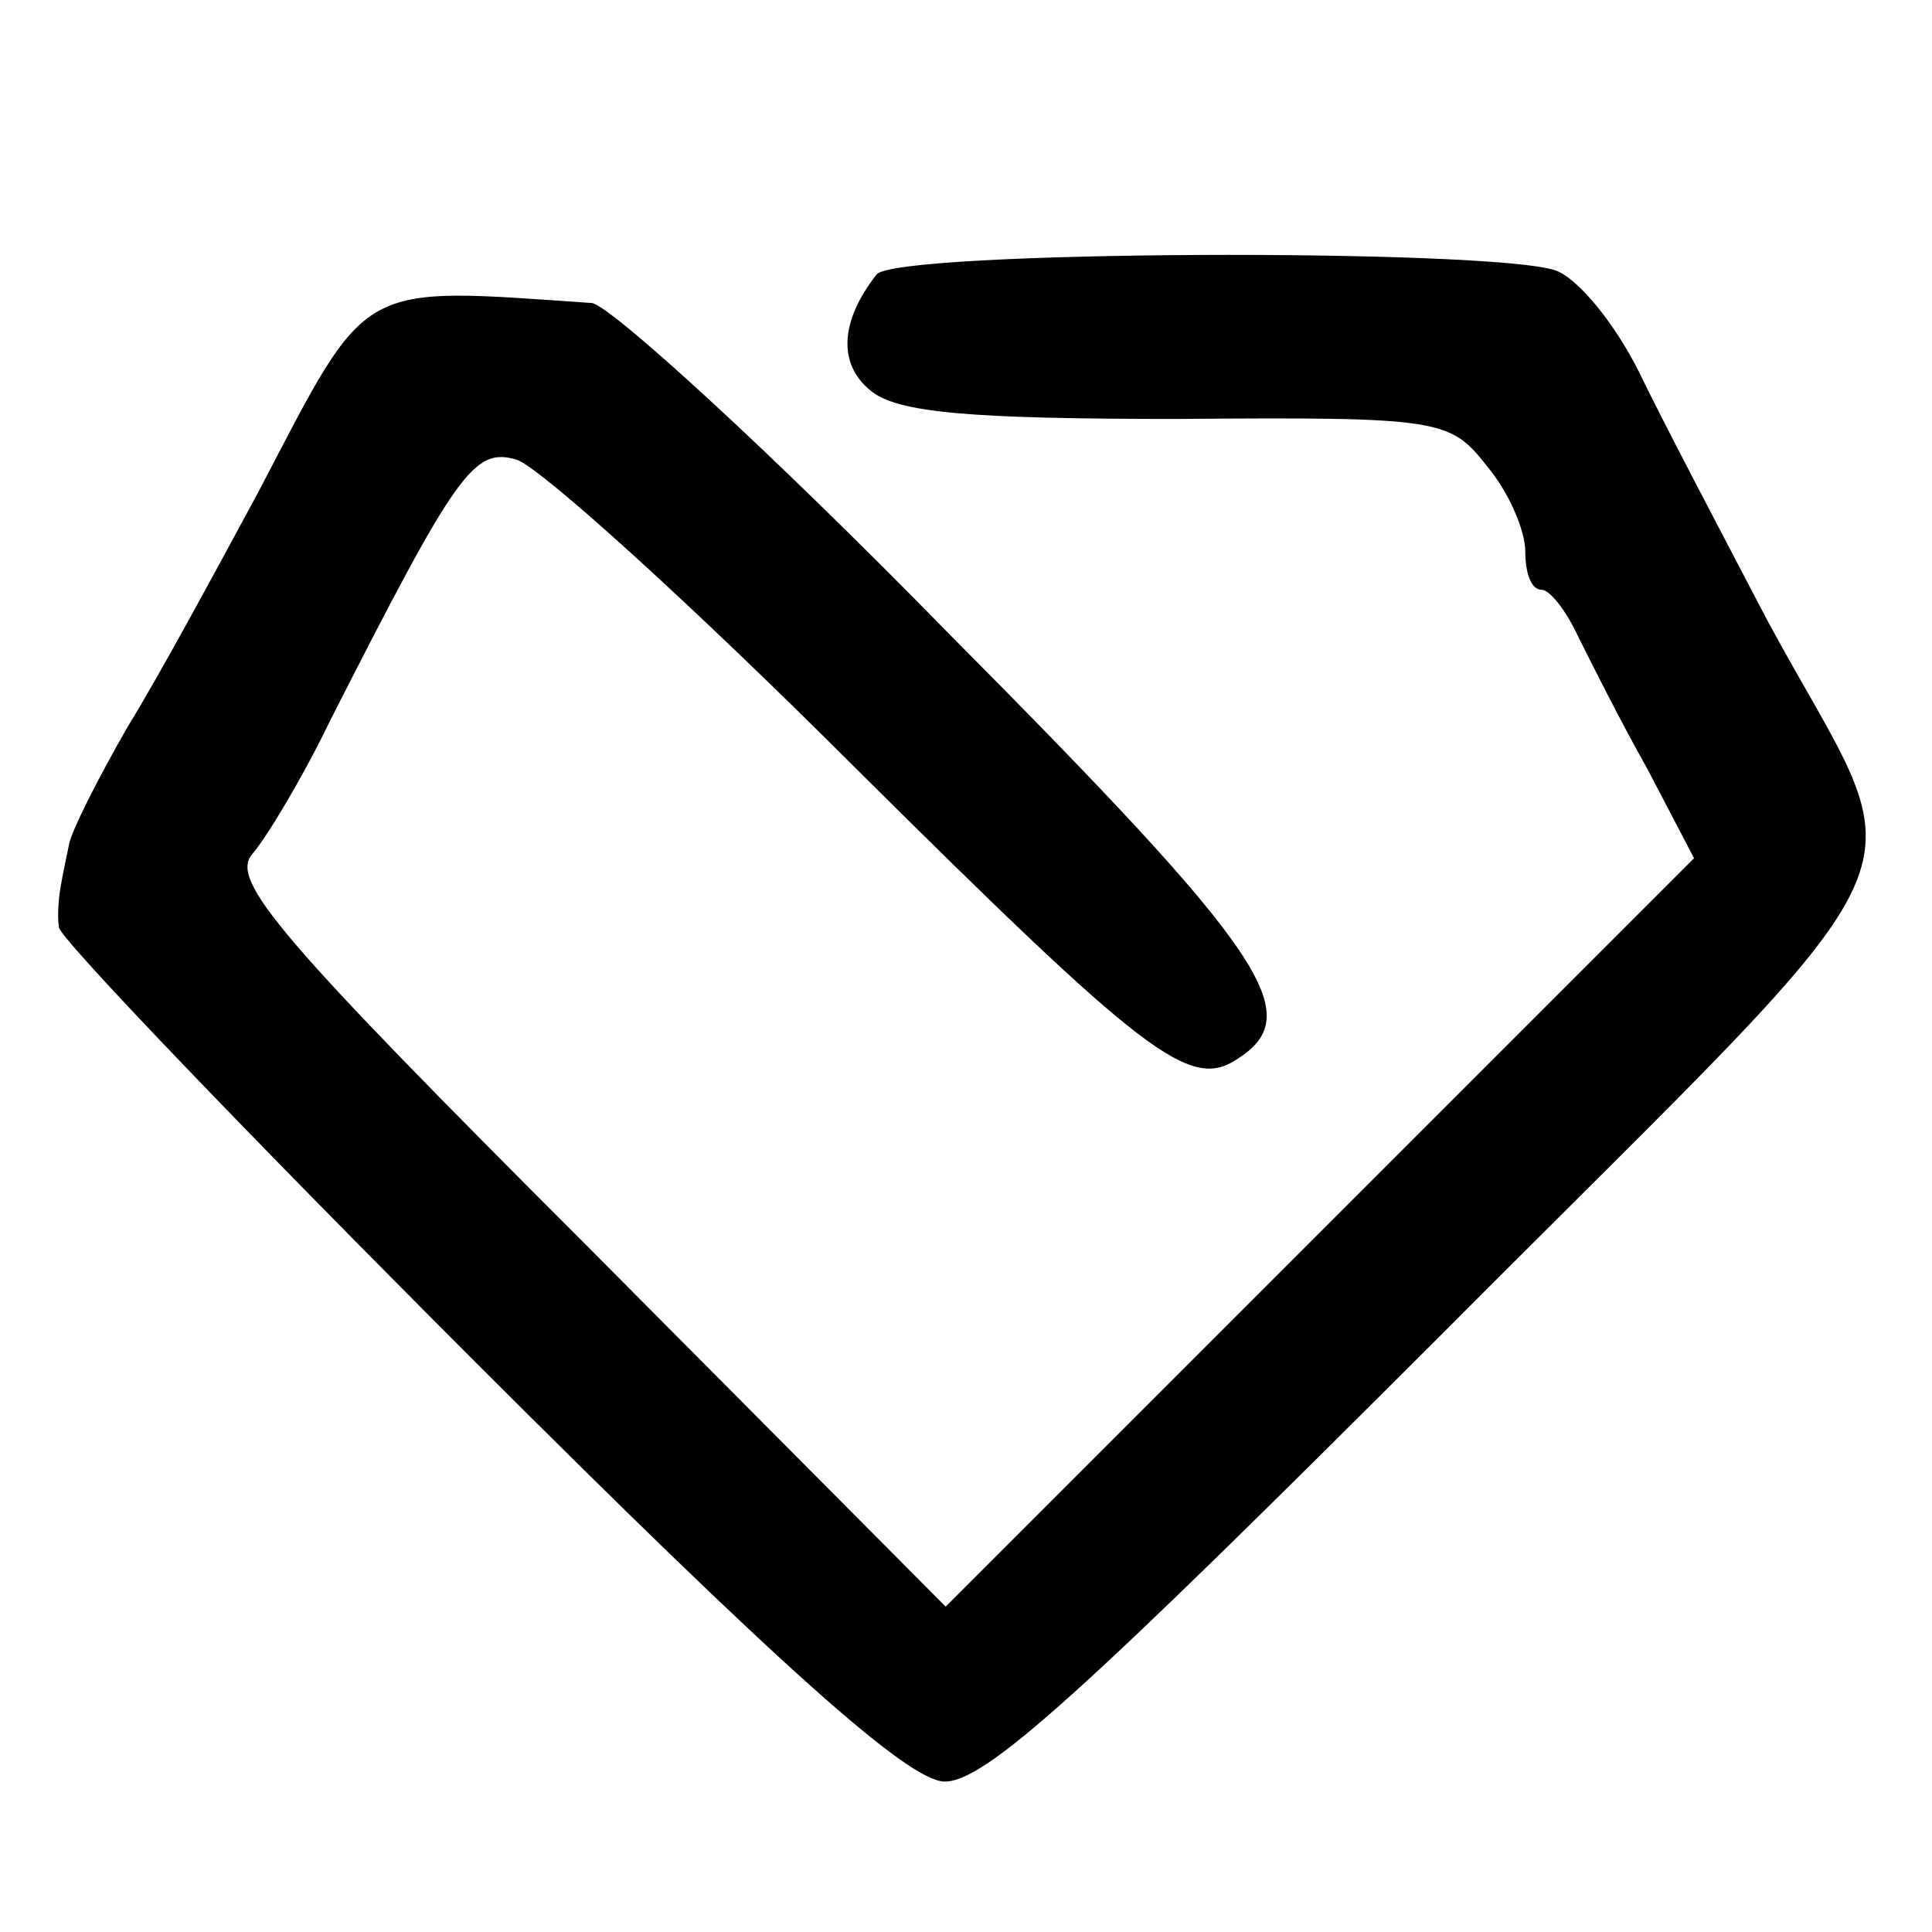
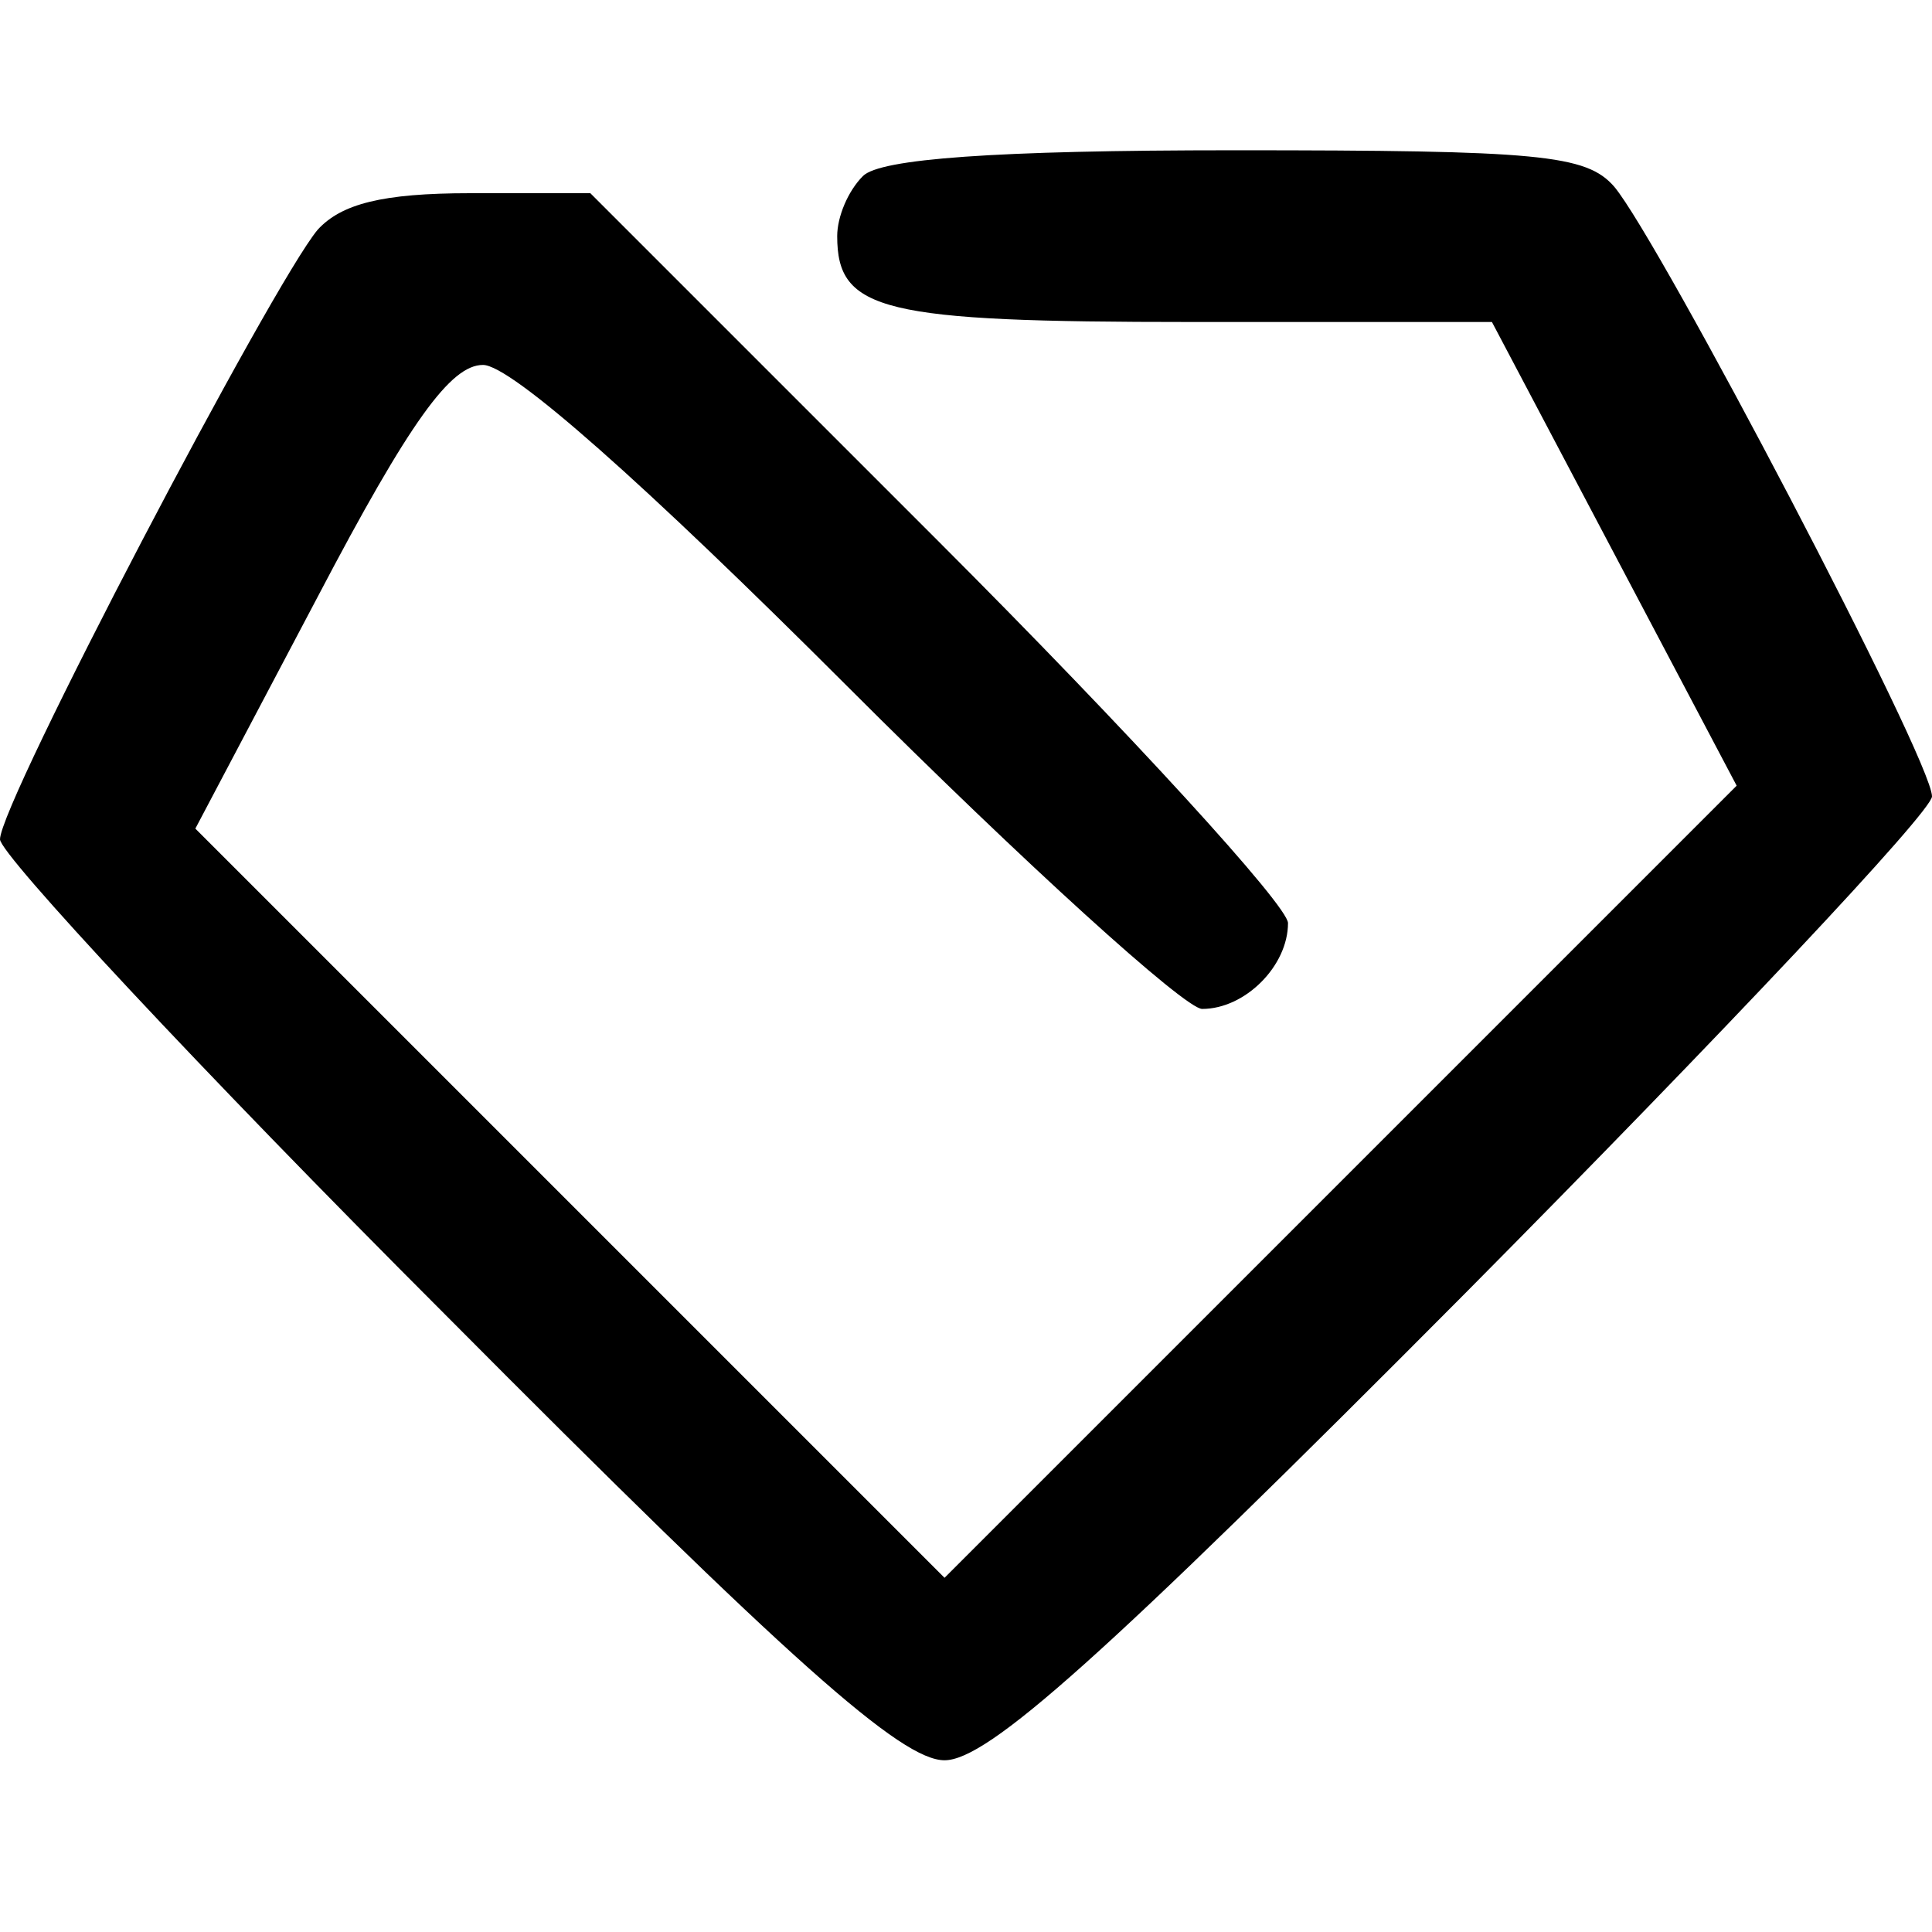
- <svg xmlns="http://www.w3.org/2000/svg" version="1.0" width="95pt" height="95pt" viewBox="0 0 95 95" preserveAspectRatio="xMidYMid meet">
-   <g transform="translate(0,95) scale(0.1,-0.1)" fill="#000000" stroke="none">
-     <path d="M431 815 c-18 -23 -19 -44 -3 -57 13 -11 49 -14 151 -14 129 1 134 0 152 -23 11 -13 19 -32 19 -42 0 -11 3 -19 8 -19 4 0 12 -10 18 -23 6 -12 21 -42 34 -65 l23 -44 -184 -184 -184 -184 -177 178 c-151 151 -175 179 -164 192 7 8 25 38 38 65 63 124 71 135 92 129 12 -4 87 -72 167 -152 142 -141 164 -158 187 -143 35 22 16 51 -142 210 -87 89 -166 161 -175 162 -117 8 -109 12 -164 -93 -20 -37 -48 -89 -64 -115 -15 -26 -28 -52 -29 -58 -1 -5 -3 -14 -4 -20 -1 -5 -2 -15 -1 -21 0 -5 93 -102 205 -214 150 -150 212 -205 230 -206 20 -1 69 44 246 221 251 252 233 213 159 350 -23 44 -52 99 -63 122 -12 24 -30 46 -41 50 -32 11 -325 10 -334 -2z" />
+ <svg xmlns="http://www.w3.org/2000/svg" version="1.0" width="90pt" height="90pt" viewBox="0 0 90 90" preserveAspectRatio="xMidYMid meet">
+   <g transform="translate(0,90) scale(0.1,-0.1)" fill="#000000" stroke="none">
+     <path d="M402 818 c-7 -7 -12 -19 -12 -28 0 -35 21 -40 165 -40 l140 0 57 -108 57 -108 -184 -184 -185 -185 -175 175 -174 174 57 108 c43 82 62 108 77 108 13 0 75 -55 170 -150 82 -82 157 -150 165 -150 20 0 40 20 40 40 0 8 -73 88 -163 178 l-162 162 -56 0 c-41 0 -60 -5 -71 -17 -21 -25 -148 -267 -148 -284 0 -7 93 -107 207 -221 162 -163 213 -208 233 -208 20 0 73 47 243 218 119 120 217 224 217 231 0 17 -127 259 -148 284 -13 15 -35 17 -177 17 -112 0 -165 -4 -173 -12z" />
  </g>
</svg>
